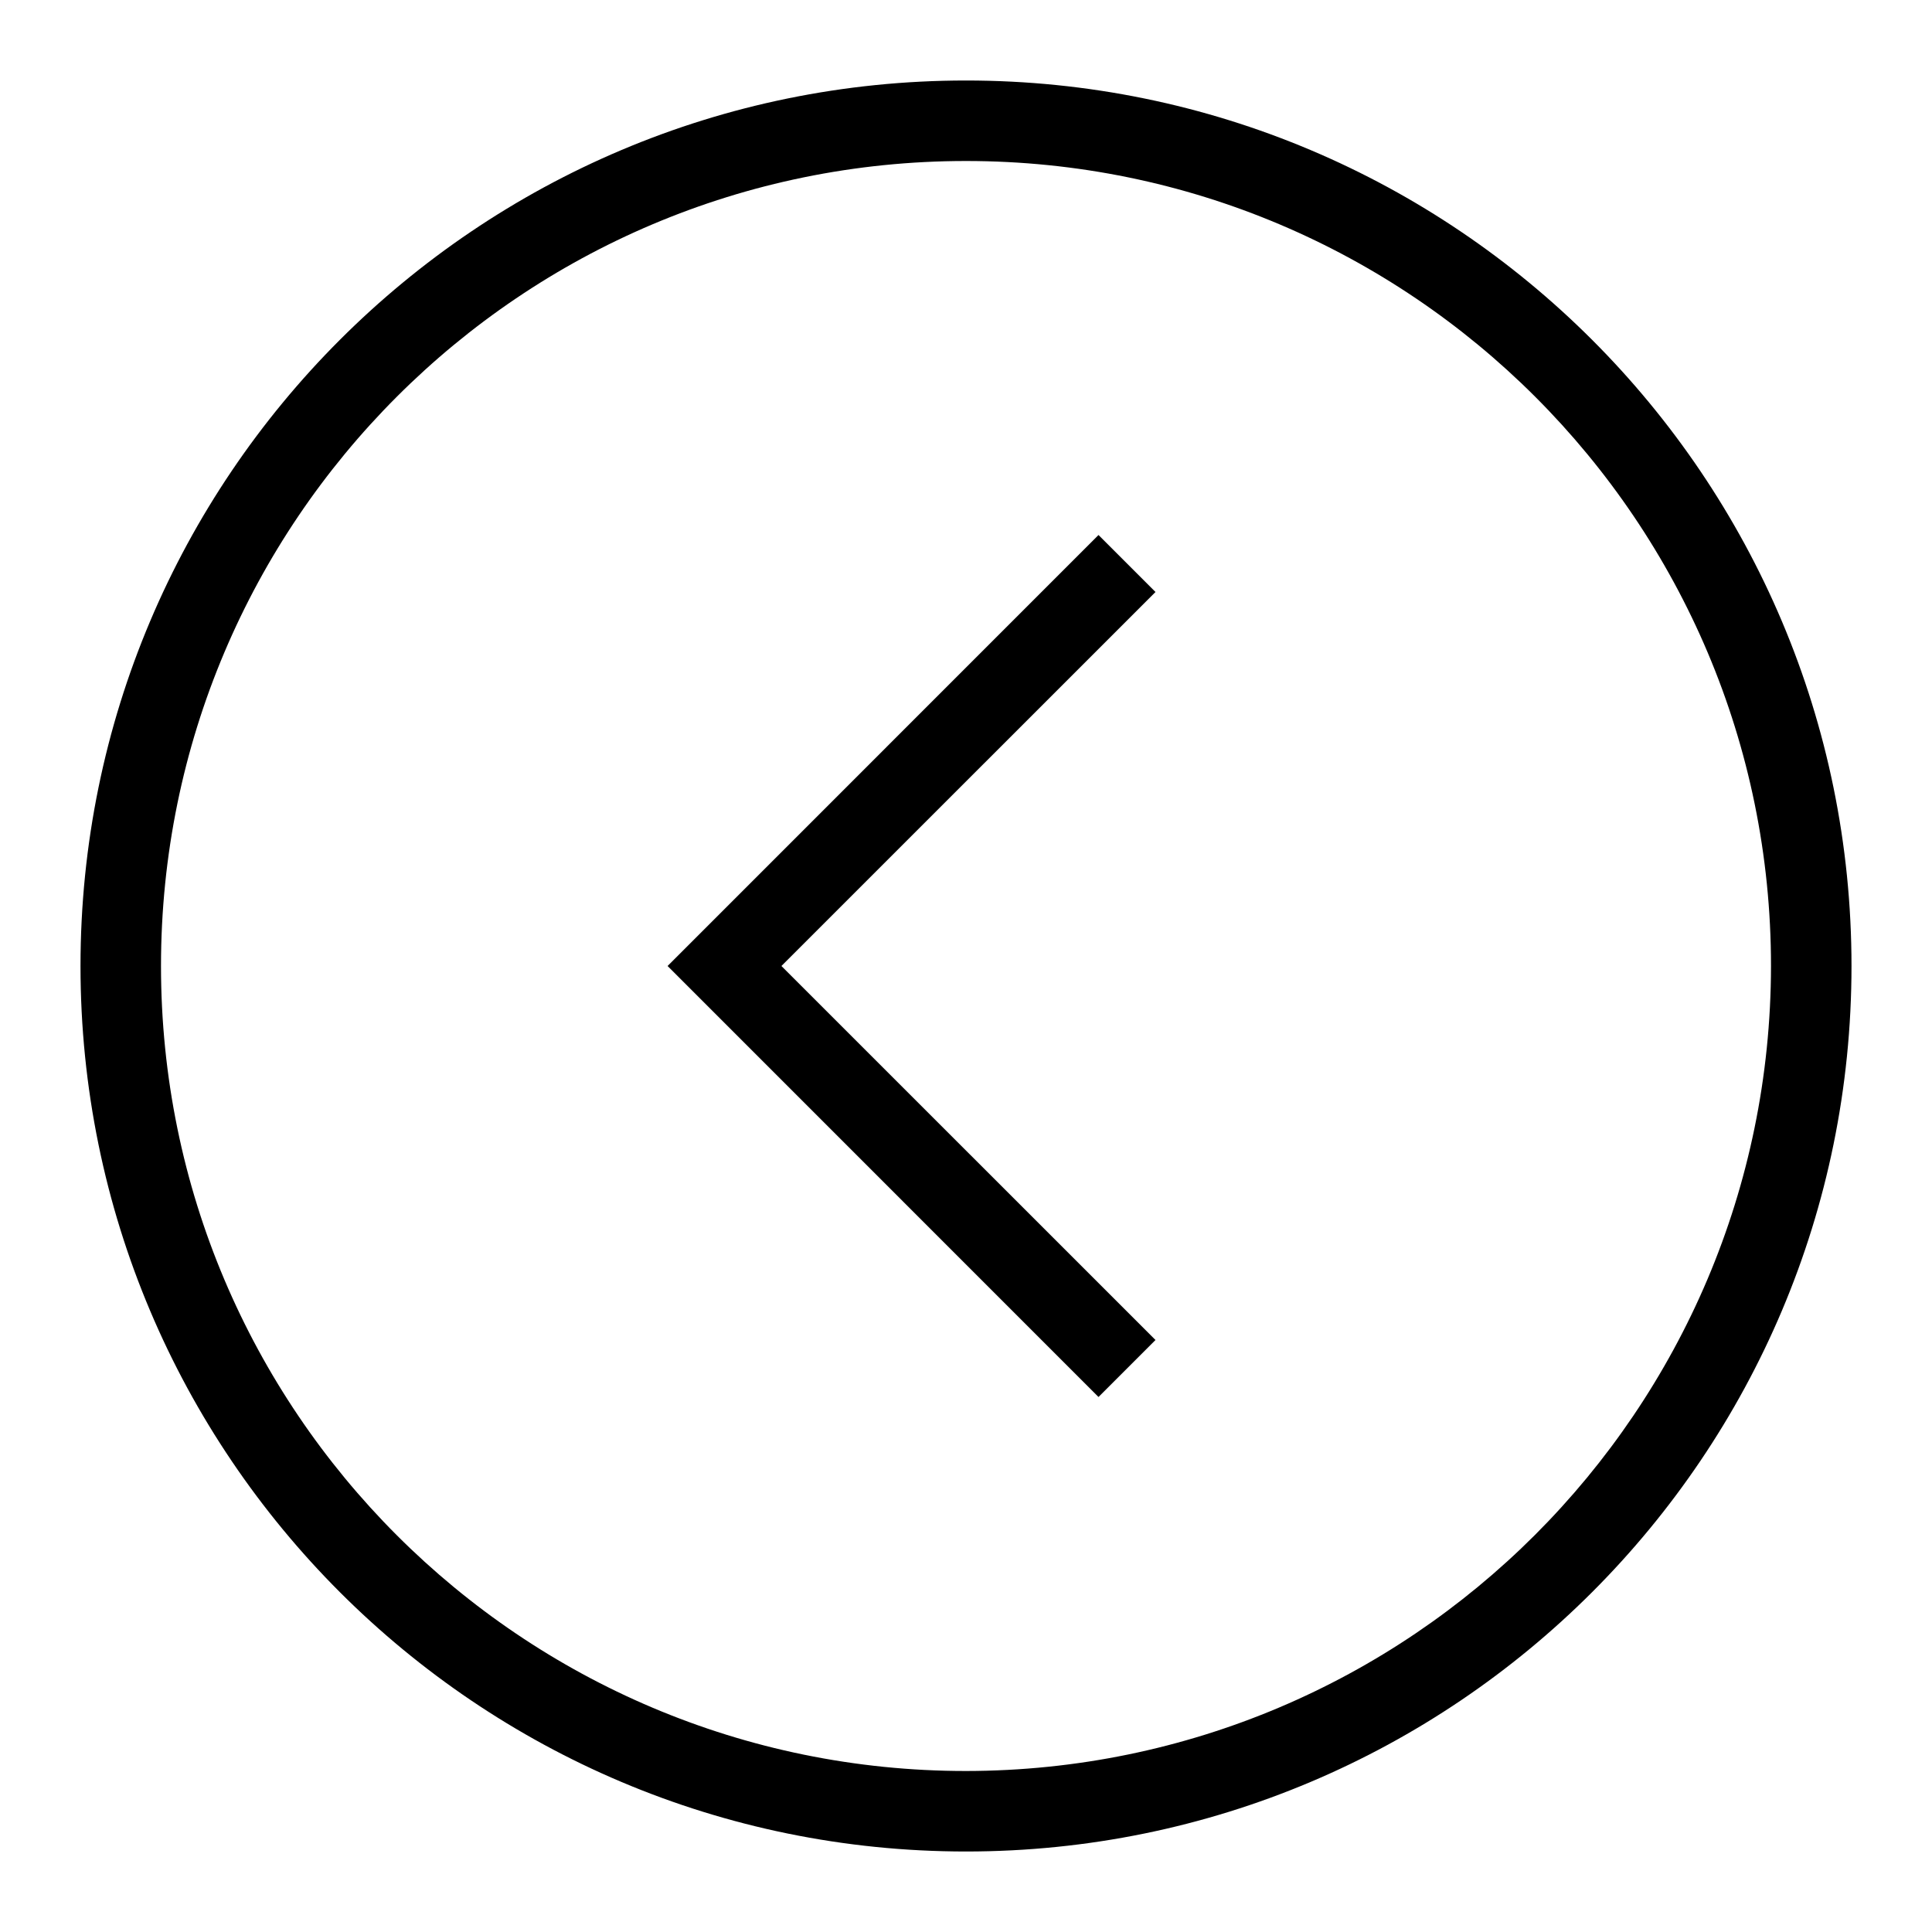
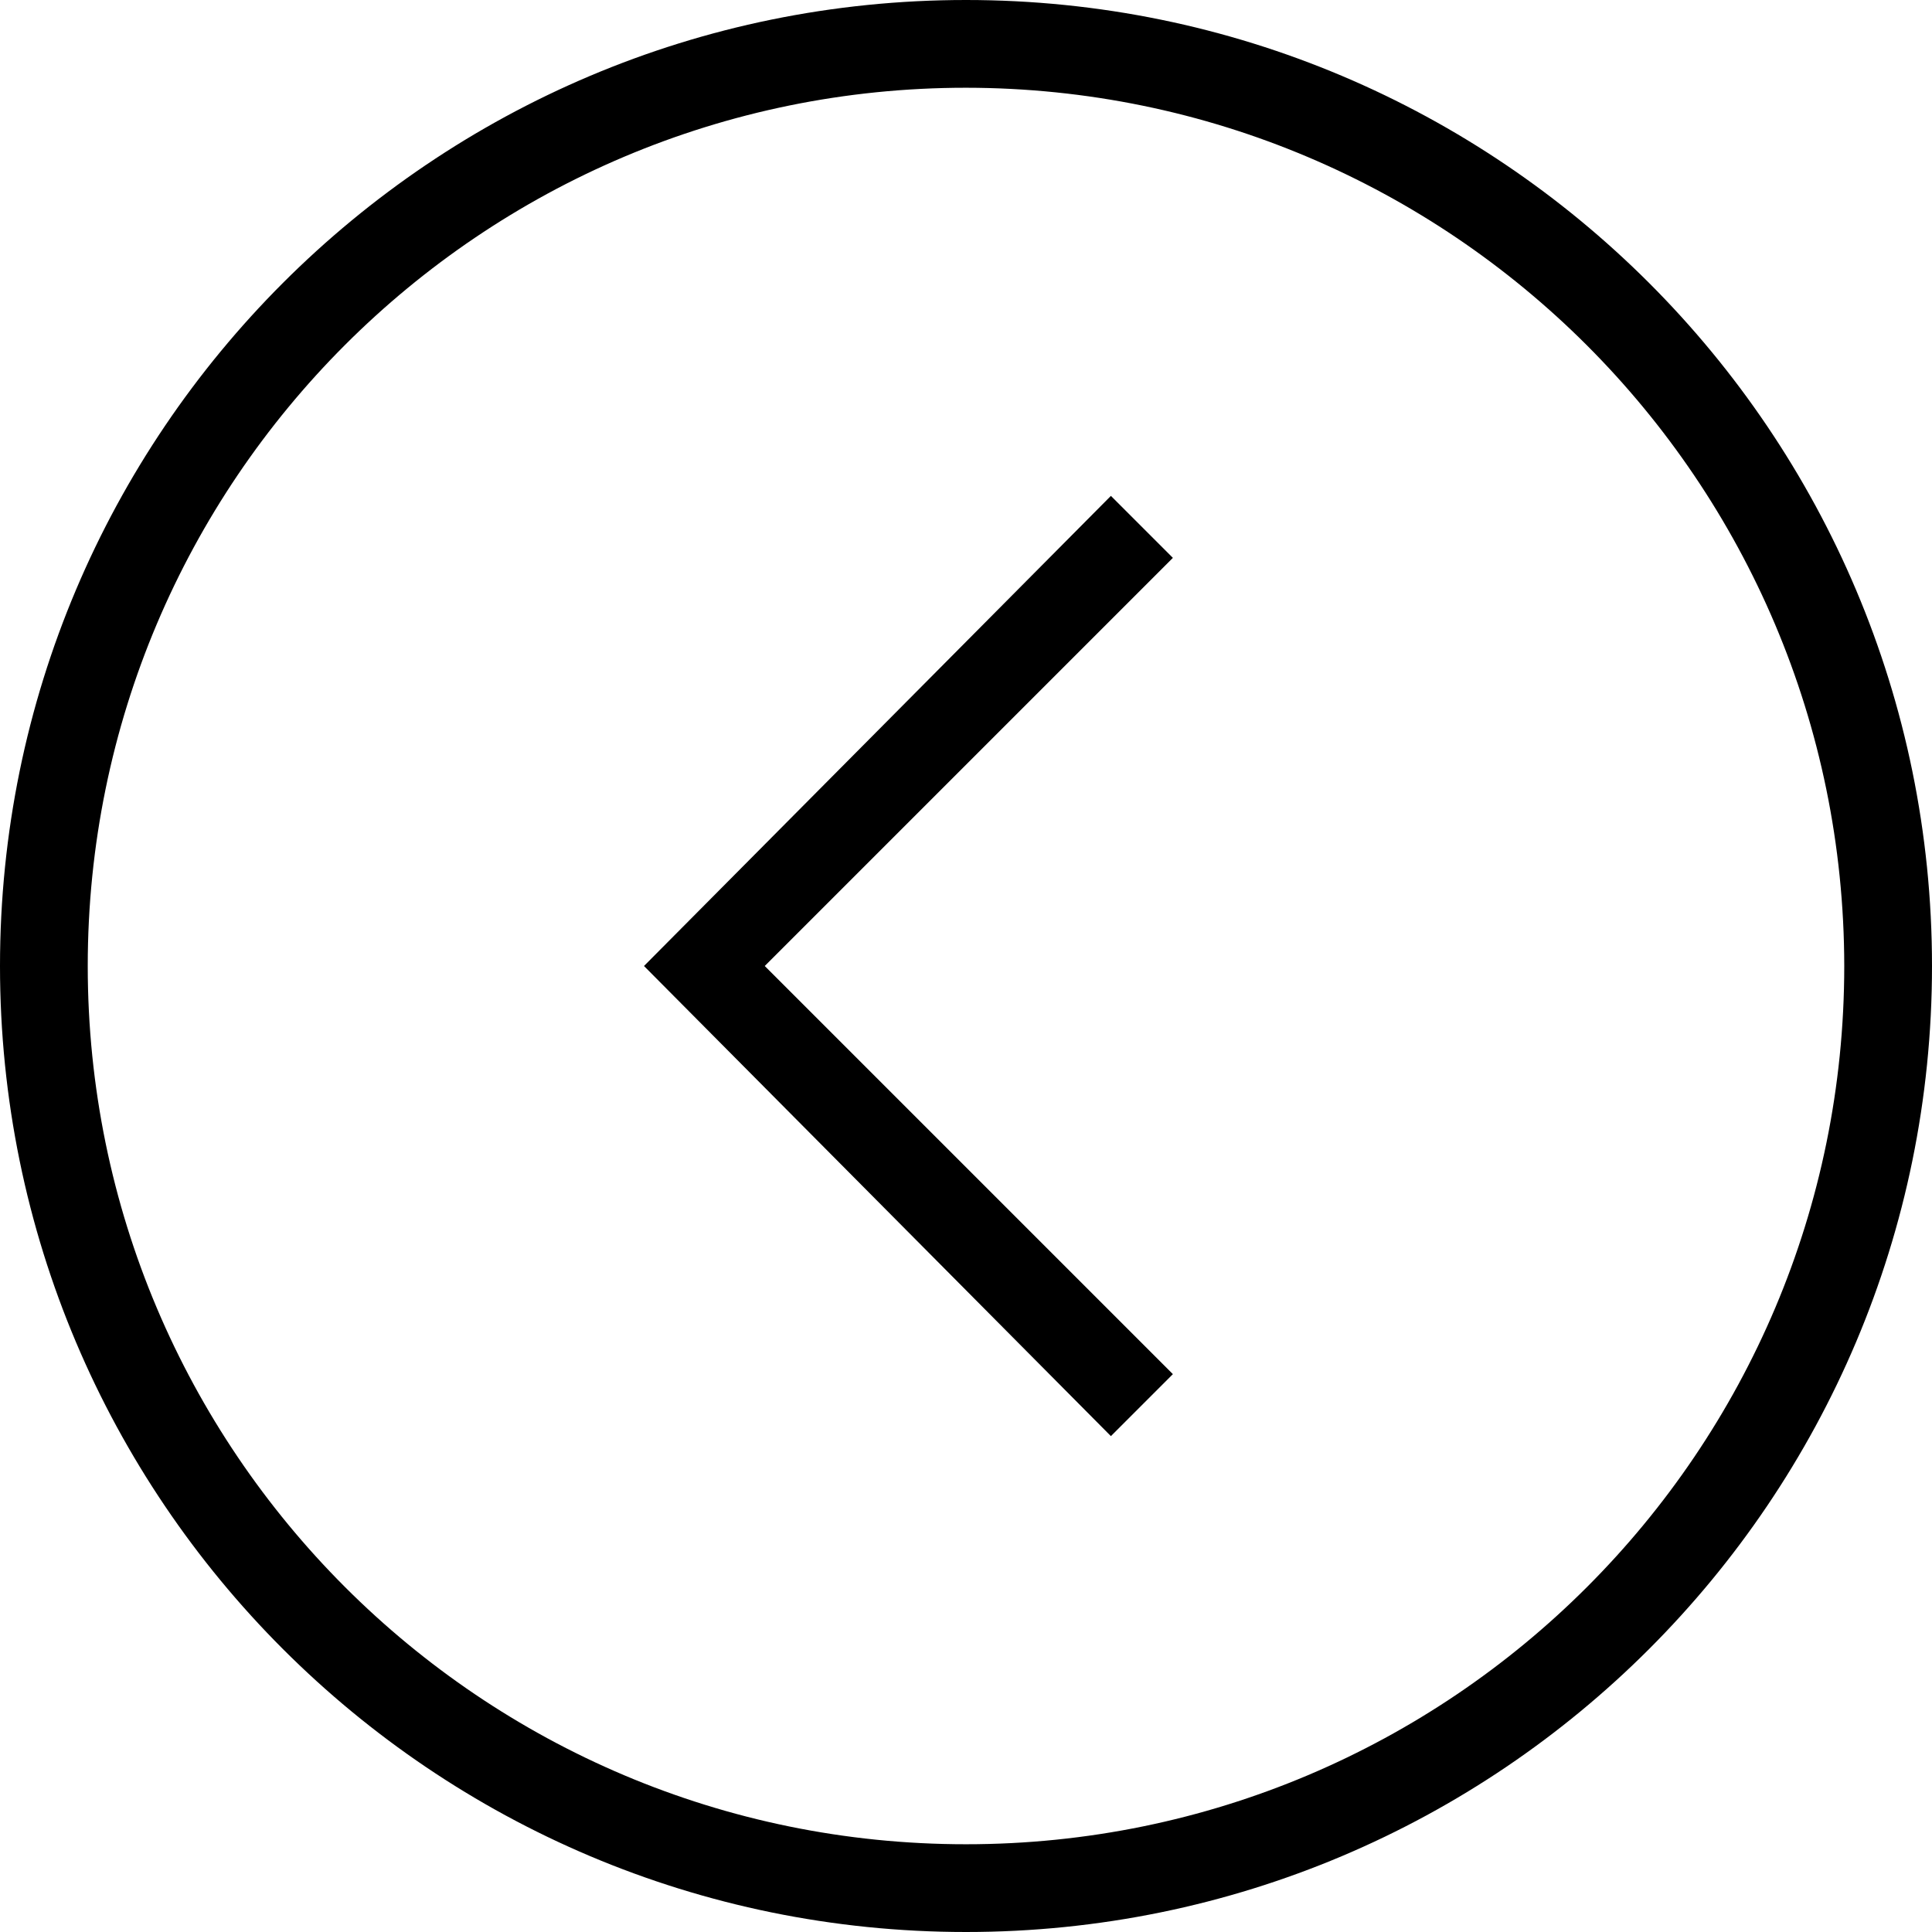
<svg xmlns="http://www.w3.org/2000/svg" viewBox="0 0 24 24">
-   <path d="M12 22a10 10 0 1110-10 10.011 10.011 0 01-10 10m0 1A11 11 0 101 12a11 11 0 0011 11z" />
-   <path d="M13.646 17.354L8.293 12l5.353-5.354.708.708L9.707 12l4.647 4.646-.708.708z" />
+   <path d="M12 0A12 12 0 110 12 12 12 0 0112 0zm0 1.09A10.91 10.91 0 1022.91 12 10.92 10.92 0 0012 1.09zm1.8 5.07l.77.77L9.5 12l5.07 5.07-.77.77L8 12z" />
</svg>
